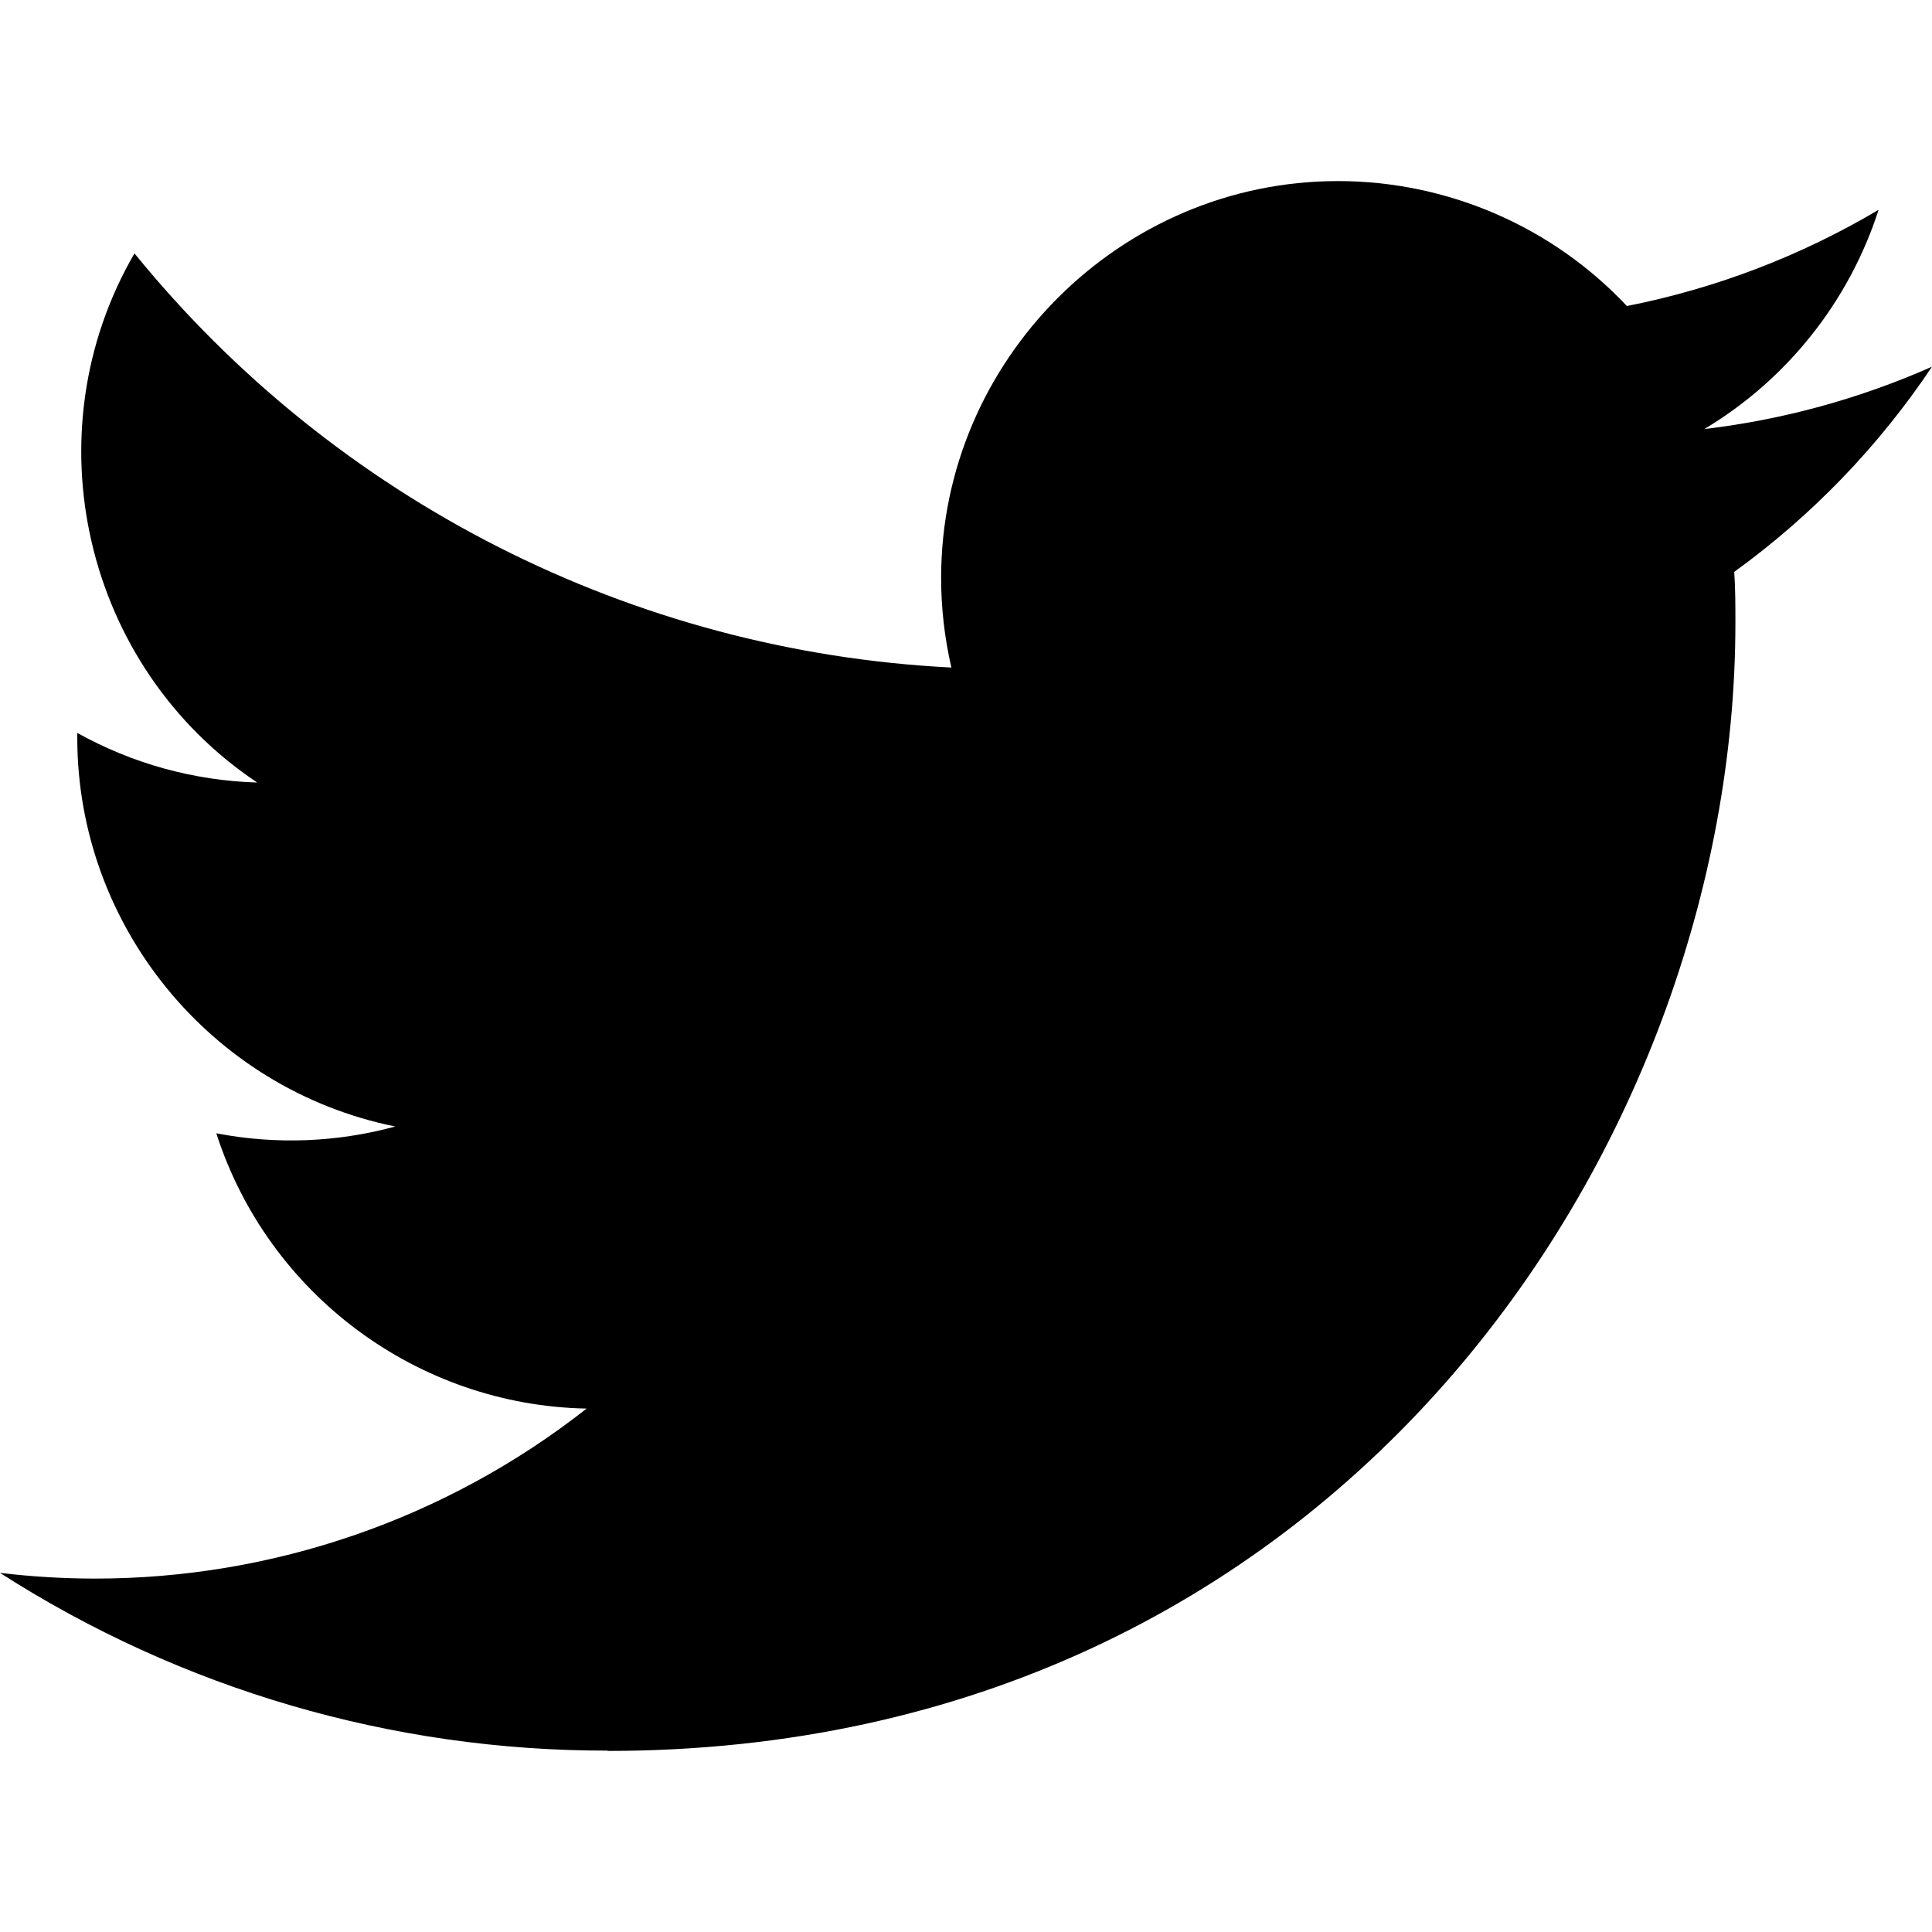
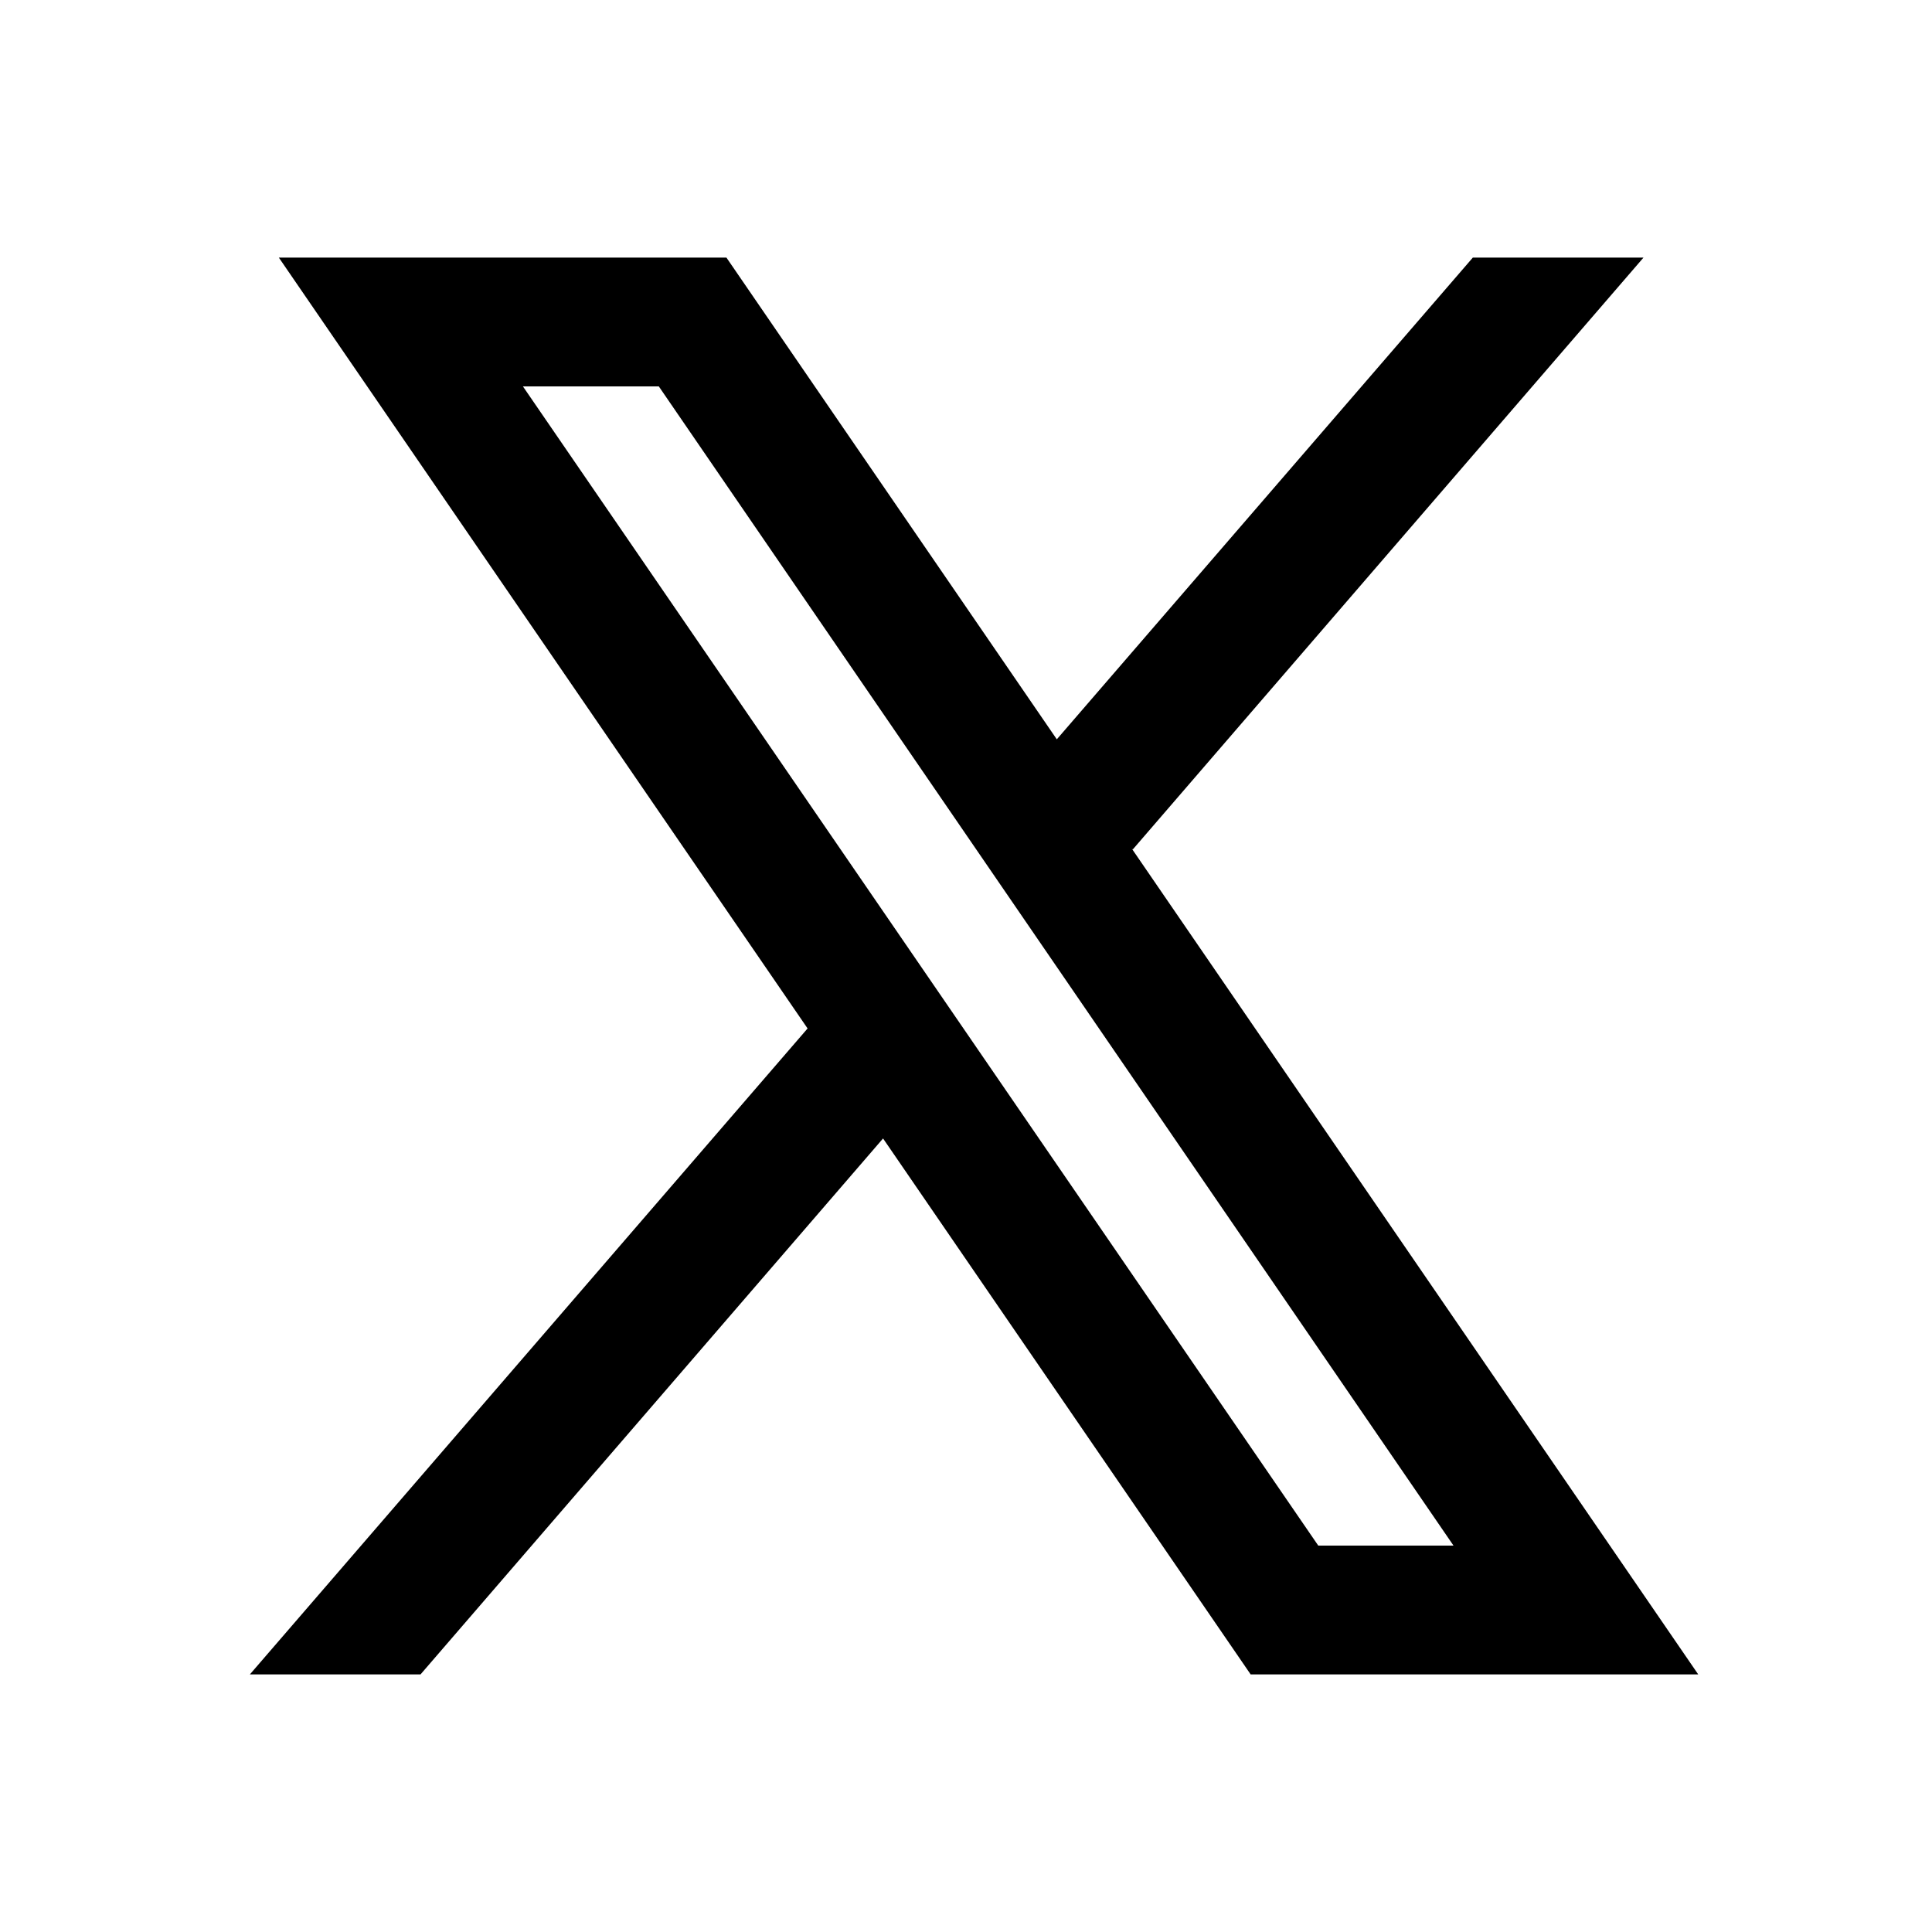
- <svg xmlns="http://www.w3.org/2000/svg" height="100%" style="fill-rule:evenodd;clip-rule:evenodd;stroke-linejoin:round;stroke-miterlimit:2;" version="1.1" viewBox="0 0 512 512" width="100%" xml:space="preserve">
-   <path d="M161.014,464.013c193.208,0 298.885,-160.071 298.885,-298.885c0,-4.546 0,-9.072 -0.307,-13.578c20.558,-14.871 38.305,-33.282 52.408,-54.374c-19.171,8.495 -39.51,14.065 -60.334,16.527c21.924,-13.124 38.343,-33.782 46.182,-58.102c-20.619,12.235 -43.18,20.859 -66.703,25.498c-19.862,-21.121 -47.602,-33.112 -76.593,-33.112c-57.682,0 -105.145,47.464 -105.145,105.144c0,8.002 0.914,15.979 2.722,23.773c-84.418,-4.231 -163.18,-44.161 -216.494,-109.752c-27.724,47.726 -13.379,109.576 32.522,140.226c-16.715,-0.495 -33.071,-5.005 -47.677,-13.148l0,1.331c0.014,49.814 35.447,93.111 84.275,102.974c-15.464,4.217 -31.693,4.833 -47.431,1.802c13.727,42.685 53.311,72.108 98.14,72.95c-37.19,29.227 -83.157,45.103 -130.458,45.056c-8.358,-0.016 -16.708,-0.522 -25.006,-1.516c48.034,30.825 103.94,47.18 161.014,47.104" style="fill-rule:nonzero;" />
+ <svg xmlns="http://www.w3.org/2000/svg" viewBox="0 0 30 30" width="480px" height="480px">
+   <path d="M26.37,26l-8.795-12.822l0.015,0.012L25.52,4h-2.65l-6.46,7.48L11.28,4H4.33l8.211,11.971L12.54,15.97L3.88,26h2.65 l7.182-8.322L19.42,26H26.37z M10.23,6l12.34,18h-2.1L8.12,6H10.23z" />
</svg>
